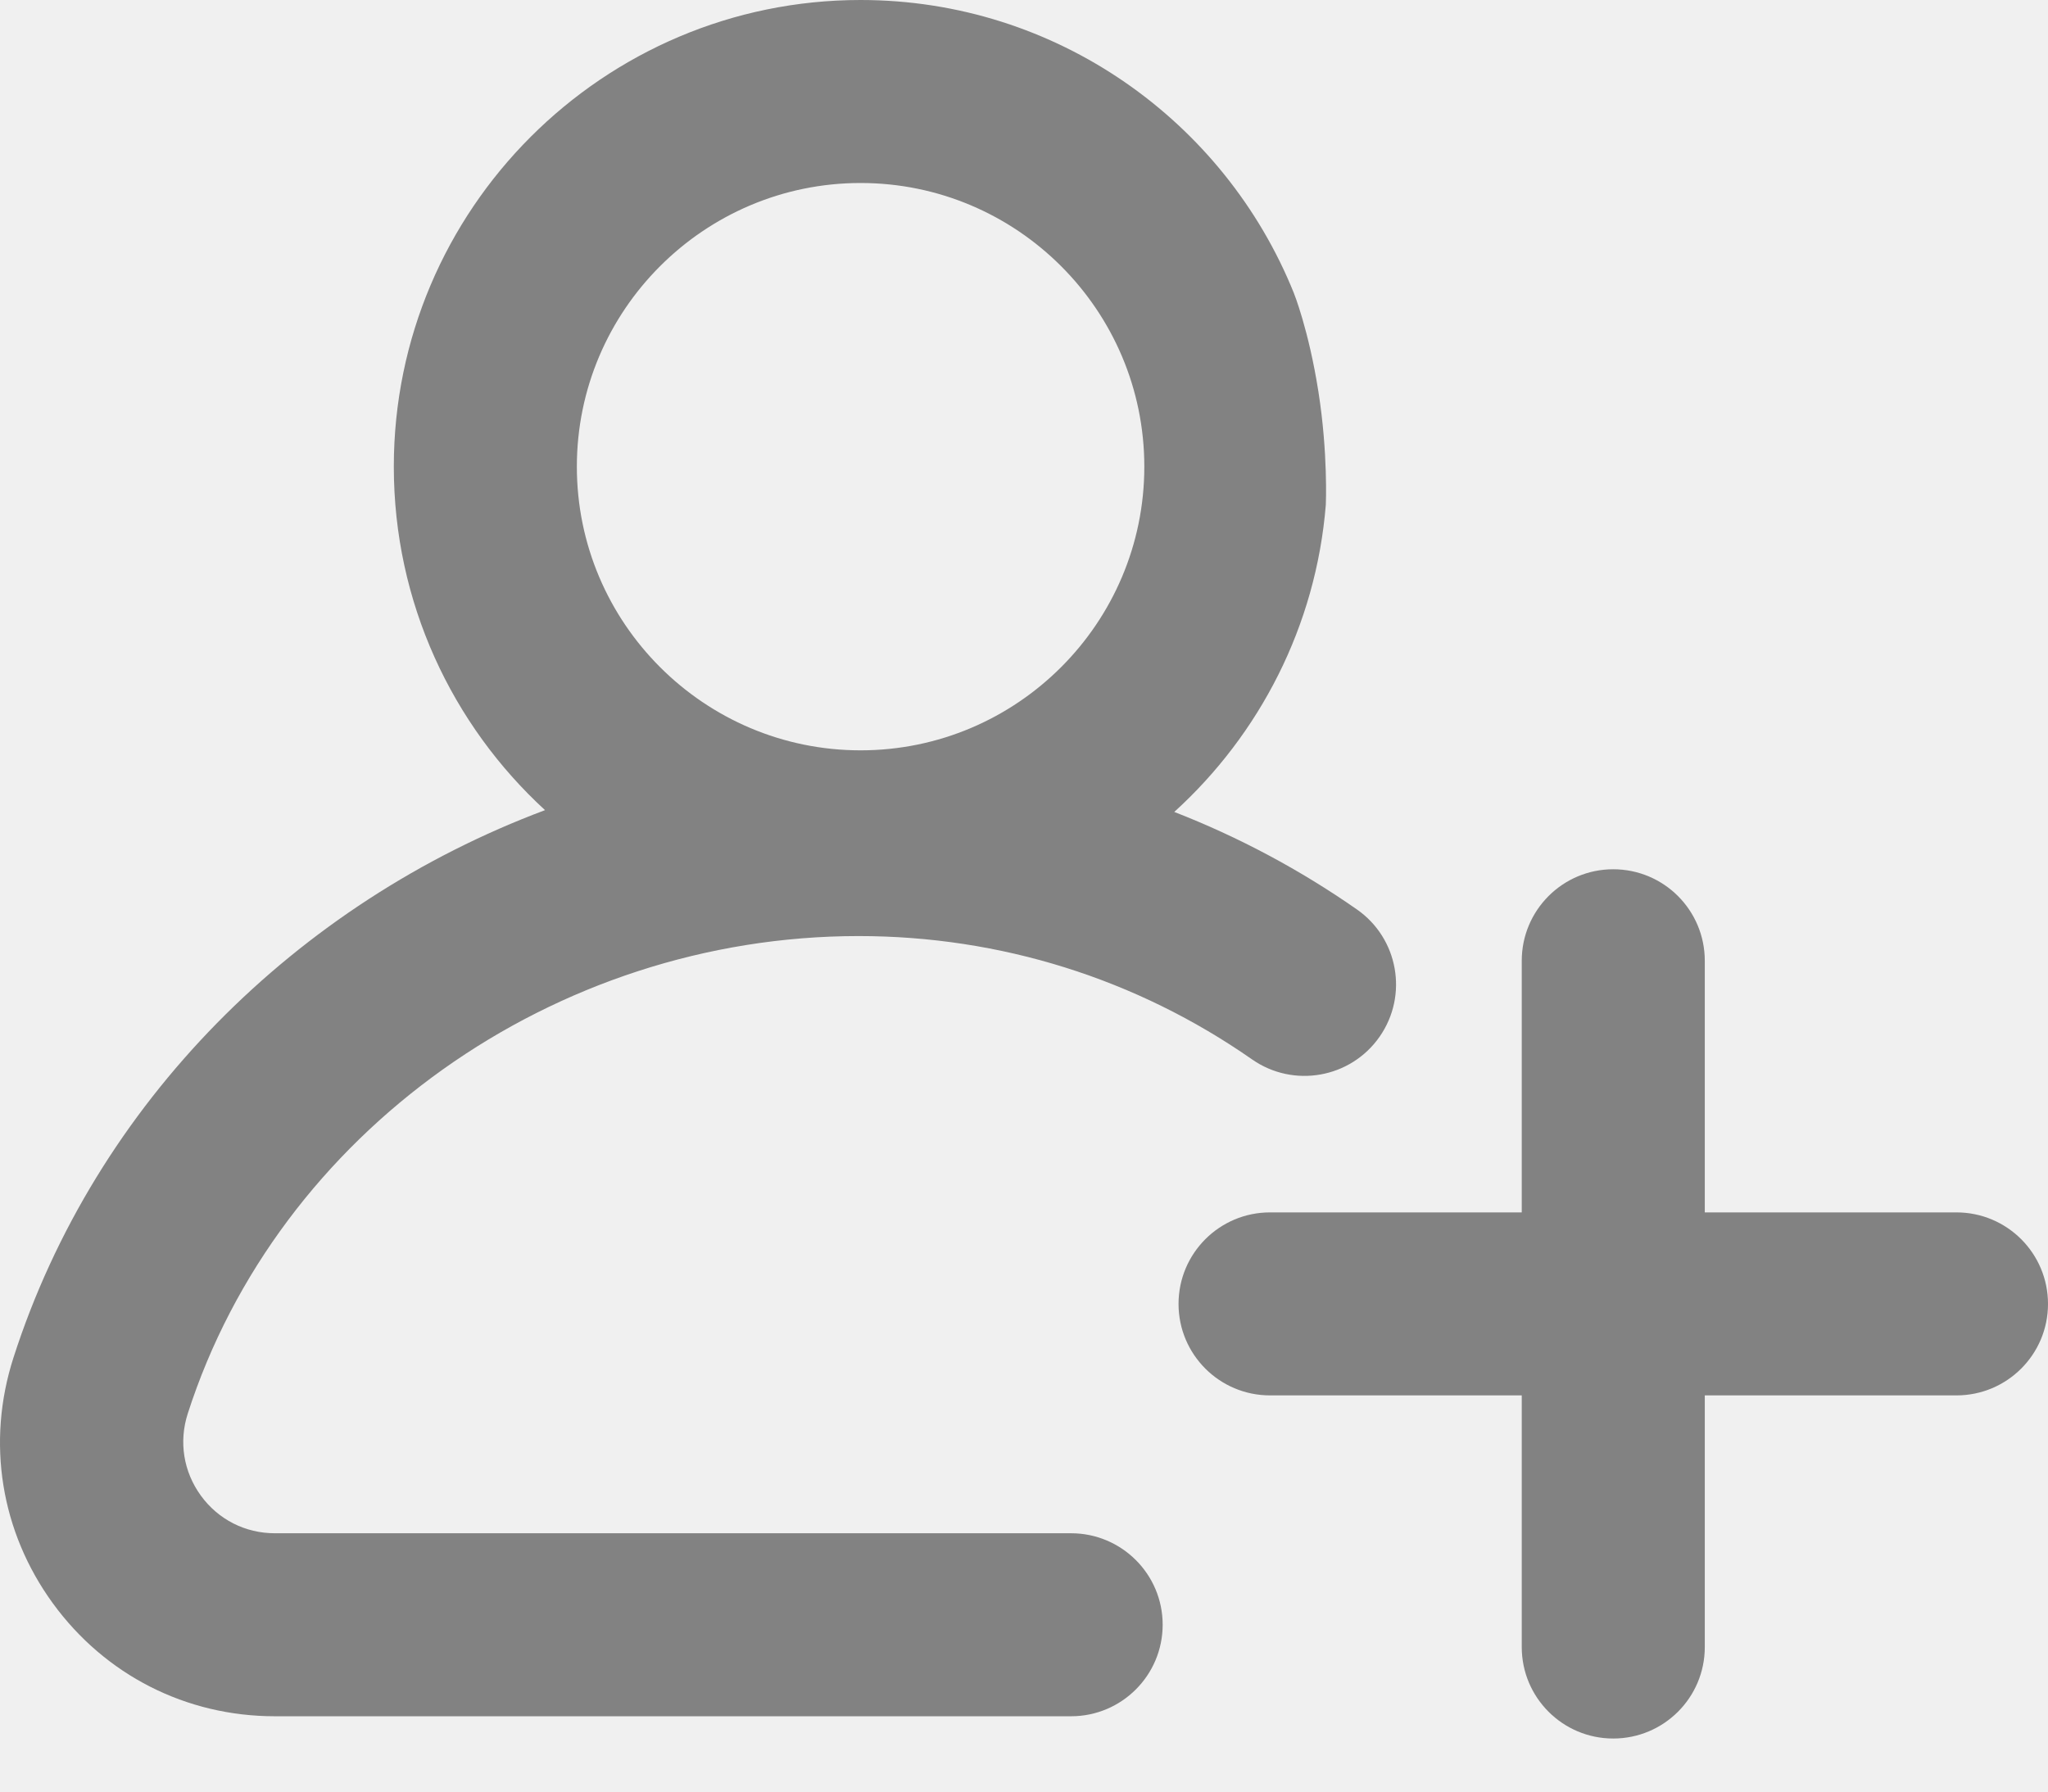
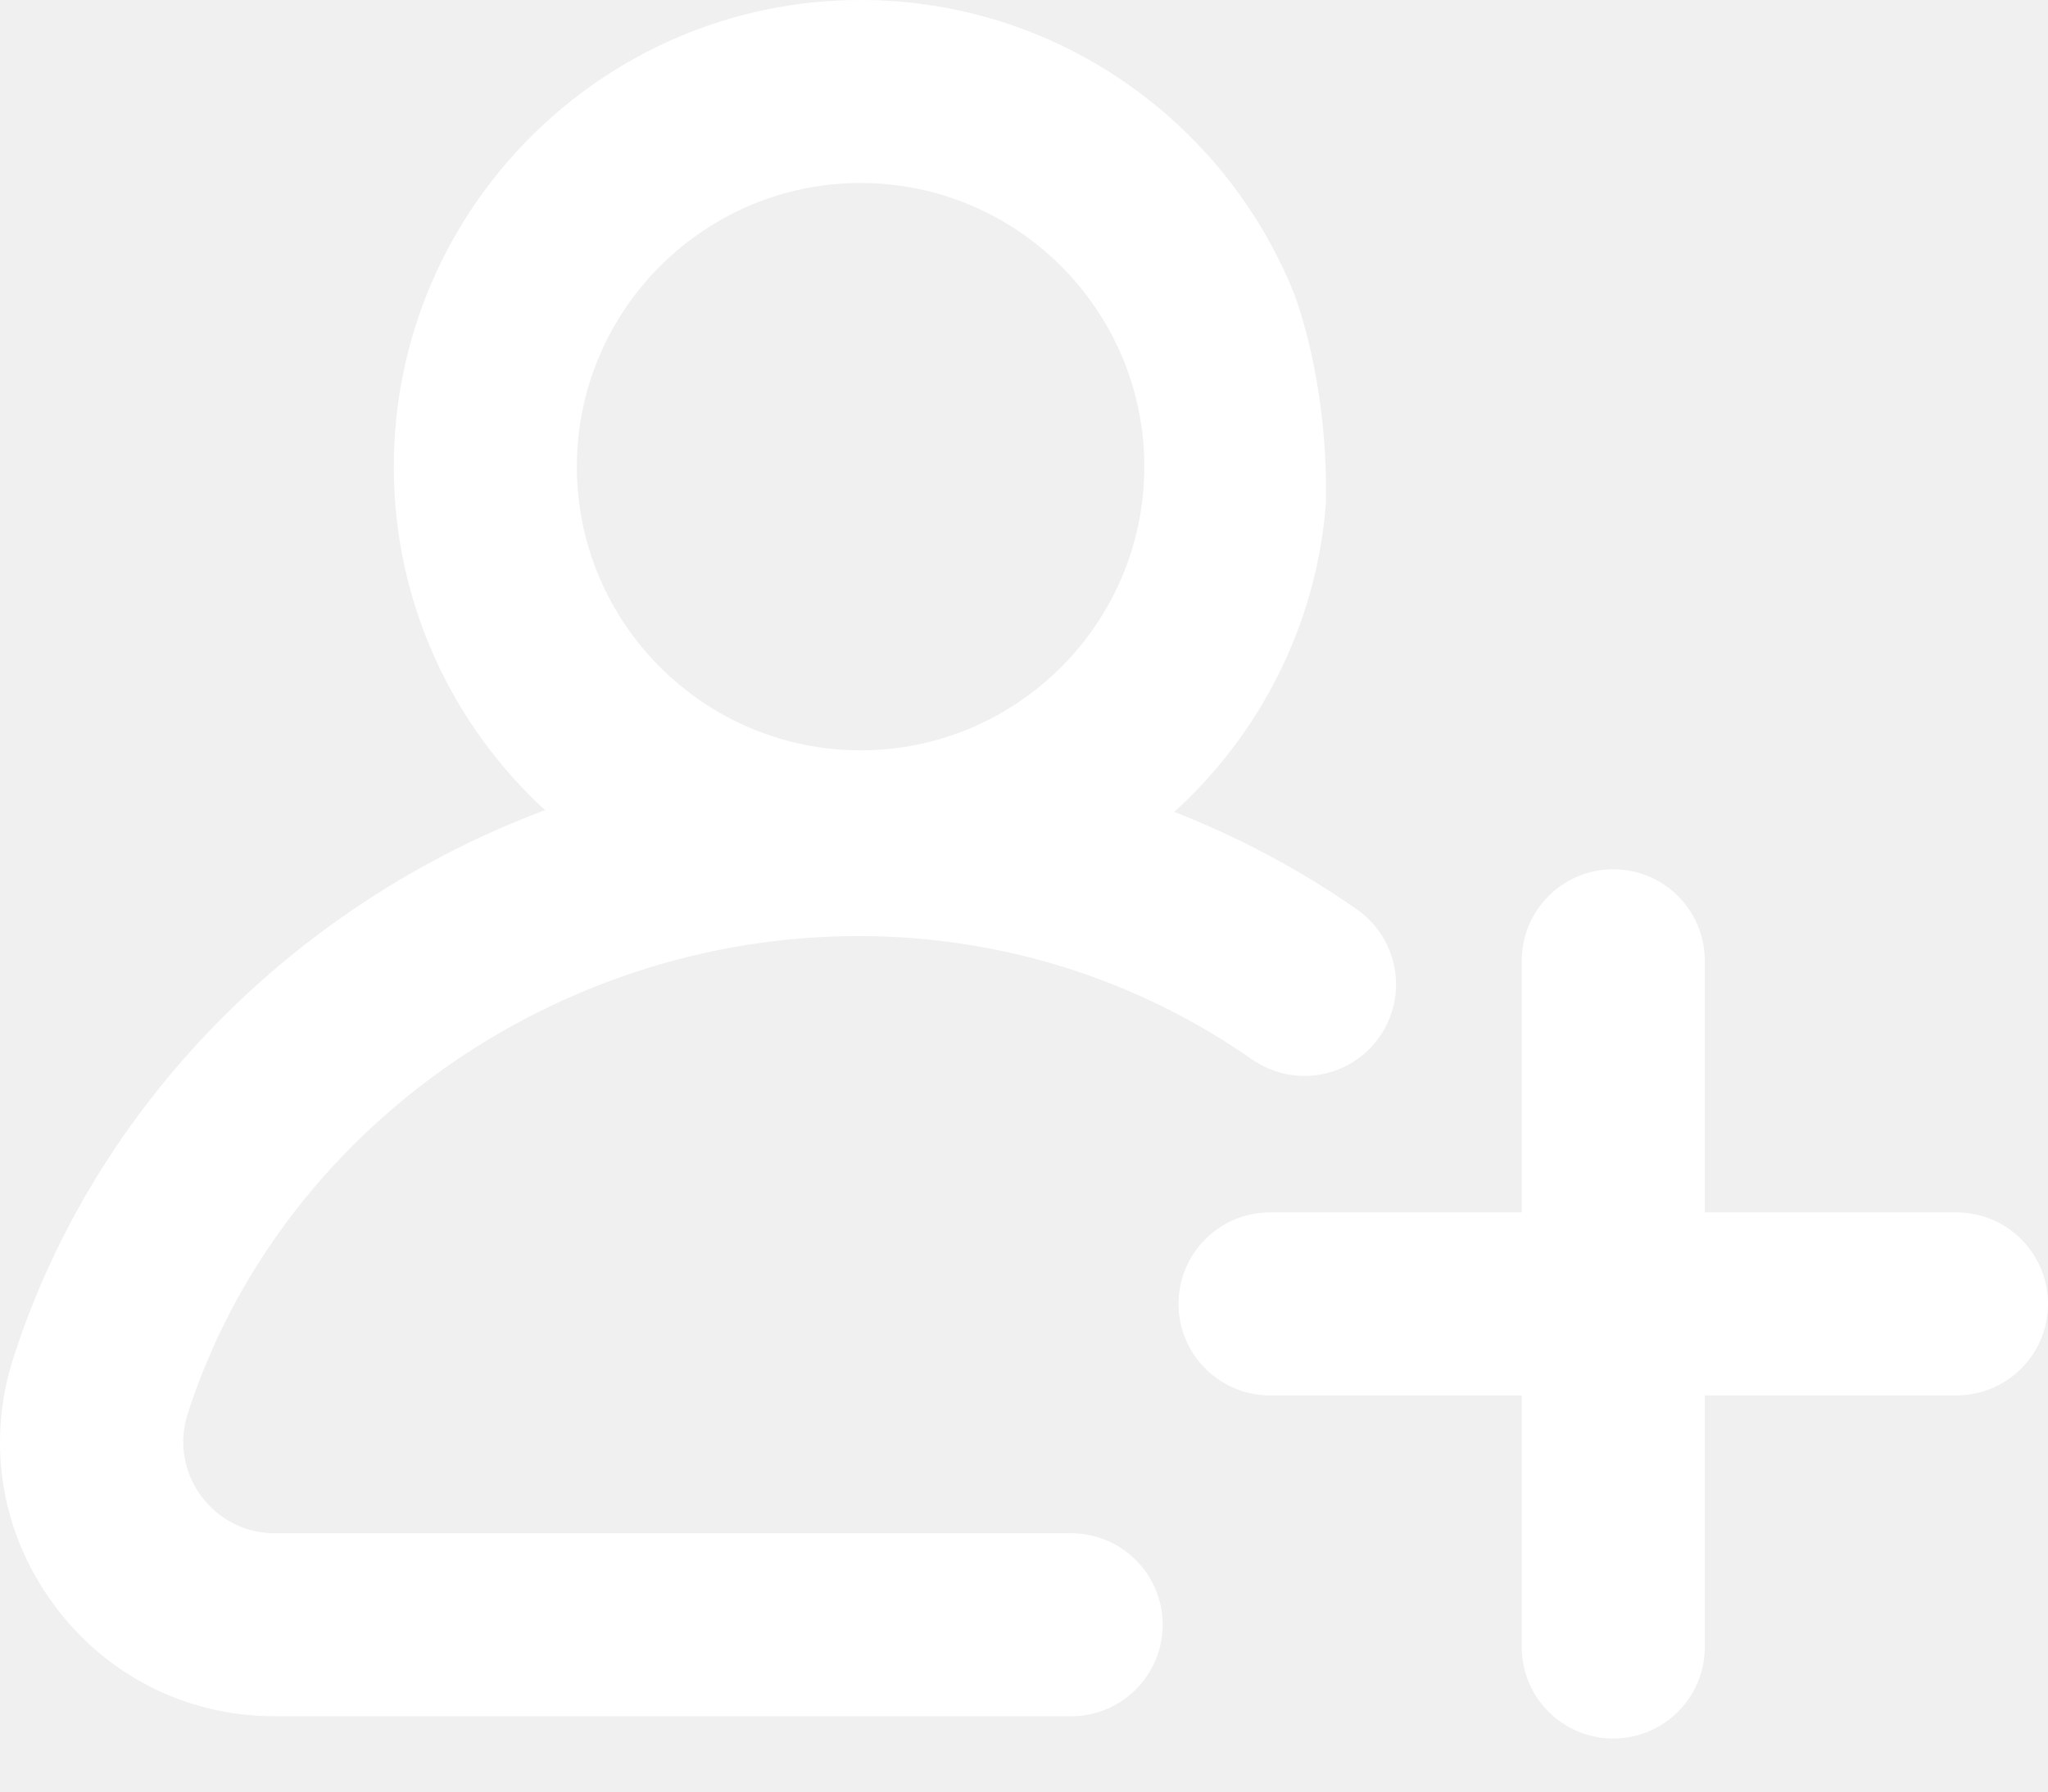
<svg xmlns="http://www.w3.org/2000/svg" width="24" height="21" viewBox="0 0 24 21" fill="none">
-   <path fill-rule="evenodd" clip-rule="evenodd" d="M15.9 10.659C15.229 10.191 14.511 9.809 13.761 9.517C14.759 8.61 15.422 7.339 15.537 5.916C15.537 5.916 15.564 5.315 15.45 4.59C15.336 3.864 15.162 3.434 15.162 3.434C14.352 1.423 12.382 0 10.085 0C7.069 0 4.615 2.454 4.615 5.47C4.615 7.061 5.298 8.496 6.387 9.496C3.477 10.586 1.118 12.928 0.158 15.913C-0.161 16.904 0.008 17.953 0.62 18.794C1.233 19.635 2.181 20.117 3.221 20.117H12.552C13.144 20.117 13.625 19.637 13.625 19.044C13.625 18.452 13.144 17.972 12.552 17.972H3.221C2.874 17.972 2.558 17.811 2.354 17.531C2.15 17.25 2.094 16.9 2.2 16.57C3.26 13.274 6.493 10.972 10.062 10.972C11.722 10.972 13.317 11.472 14.673 12.418C15.159 12.757 15.828 12.638 16.167 12.152C16.506 11.666 16.387 10.998 15.9 10.659ZM13.41 5.47C13.41 3.637 11.919 2.145 10.085 2.145C8.252 2.145 6.76 3.637 6.76 5.47C6.76 7.303 8.252 8.795 10.085 8.795C11.919 8.795 13.41 7.303 13.41 5.47Z" fill="#828282" />
-   <path fill-rule="evenodd" clip-rule="evenodd" d="M22.927 16.356C23.52 16.356 24 15.876 24 15.284C24 14.691 23.52 14.211 22.927 14.211H19.978V11.262C19.978 10.669 19.498 10.189 18.905 10.189C18.313 10.189 17.833 10.669 17.833 11.262V14.211H14.883C14.291 14.211 13.811 14.691 13.811 15.284C13.811 15.876 14.291 16.356 14.883 16.356H17.833V19.306C17.833 19.898 18.313 20.378 18.905 20.378C19.498 20.378 19.978 19.898 19.978 19.306V16.356H22.927Z" fill="#828282" />
+   <path fill-rule="evenodd" clip-rule="evenodd" d="M15.9 10.659C15.229 10.191 14.511 9.809 13.761 9.517C14.759 8.61 15.422 7.339 15.537 5.916C15.537 5.916 15.564 5.315 15.45 4.59C15.336 3.864 15.162 3.434 15.162 3.434C14.352 1.423 12.382 0 10.085 0C7.069 0 4.615 2.454 4.615 5.47C4.615 7.061 5.298 8.496 6.387 9.496C3.477 10.586 1.118 12.928 0.158 15.913C-0.161 16.904 0.008 17.953 0.62 18.794C1.233 19.635 2.181 20.117 3.221 20.117H12.552C13.144 20.117 13.625 19.637 13.625 19.044C13.625 18.452 13.144 17.972 12.552 17.972H3.221C2.874 17.972 2.558 17.811 2.354 17.531C2.15 17.25 2.094 16.9 2.2 16.57C3.26 13.274 6.493 10.972 10.062 10.972C11.722 10.972 13.317 11.472 14.673 12.418C15.159 12.757 15.828 12.638 16.167 12.152C16.506 11.666 16.387 10.998 15.9 10.659ZM13.41 5.47C13.41 3.637 11.919 2.145 10.085 2.145C8.252 2.145 6.76 3.637 6.76 5.47C6.76 7.303 8.252 8.795 10.085 8.795C11.919 8.795 13.41 7.303 13.41 5.47Z" fill="#fff" />
+   <path fill-rule="evenodd" clip-rule="evenodd" d="M22.927 16.356C23.52 16.356 24 15.876 24 15.284C24 14.691 23.52 14.211 22.927 14.211H19.978V11.262C19.978 10.669 19.498 10.189 18.905 10.189C18.313 10.189 17.833 10.669 17.833 11.262V14.211H14.883C14.291 14.211 13.811 14.691 13.811 15.284C13.811 15.876 14.291 16.356 14.883 16.356H17.833V19.306C17.833 19.898 18.313 20.378 18.905 20.378C19.498 20.378 19.978 19.898 19.978 19.306V16.356H22.927Z" fill="#fff" />
</svg>
